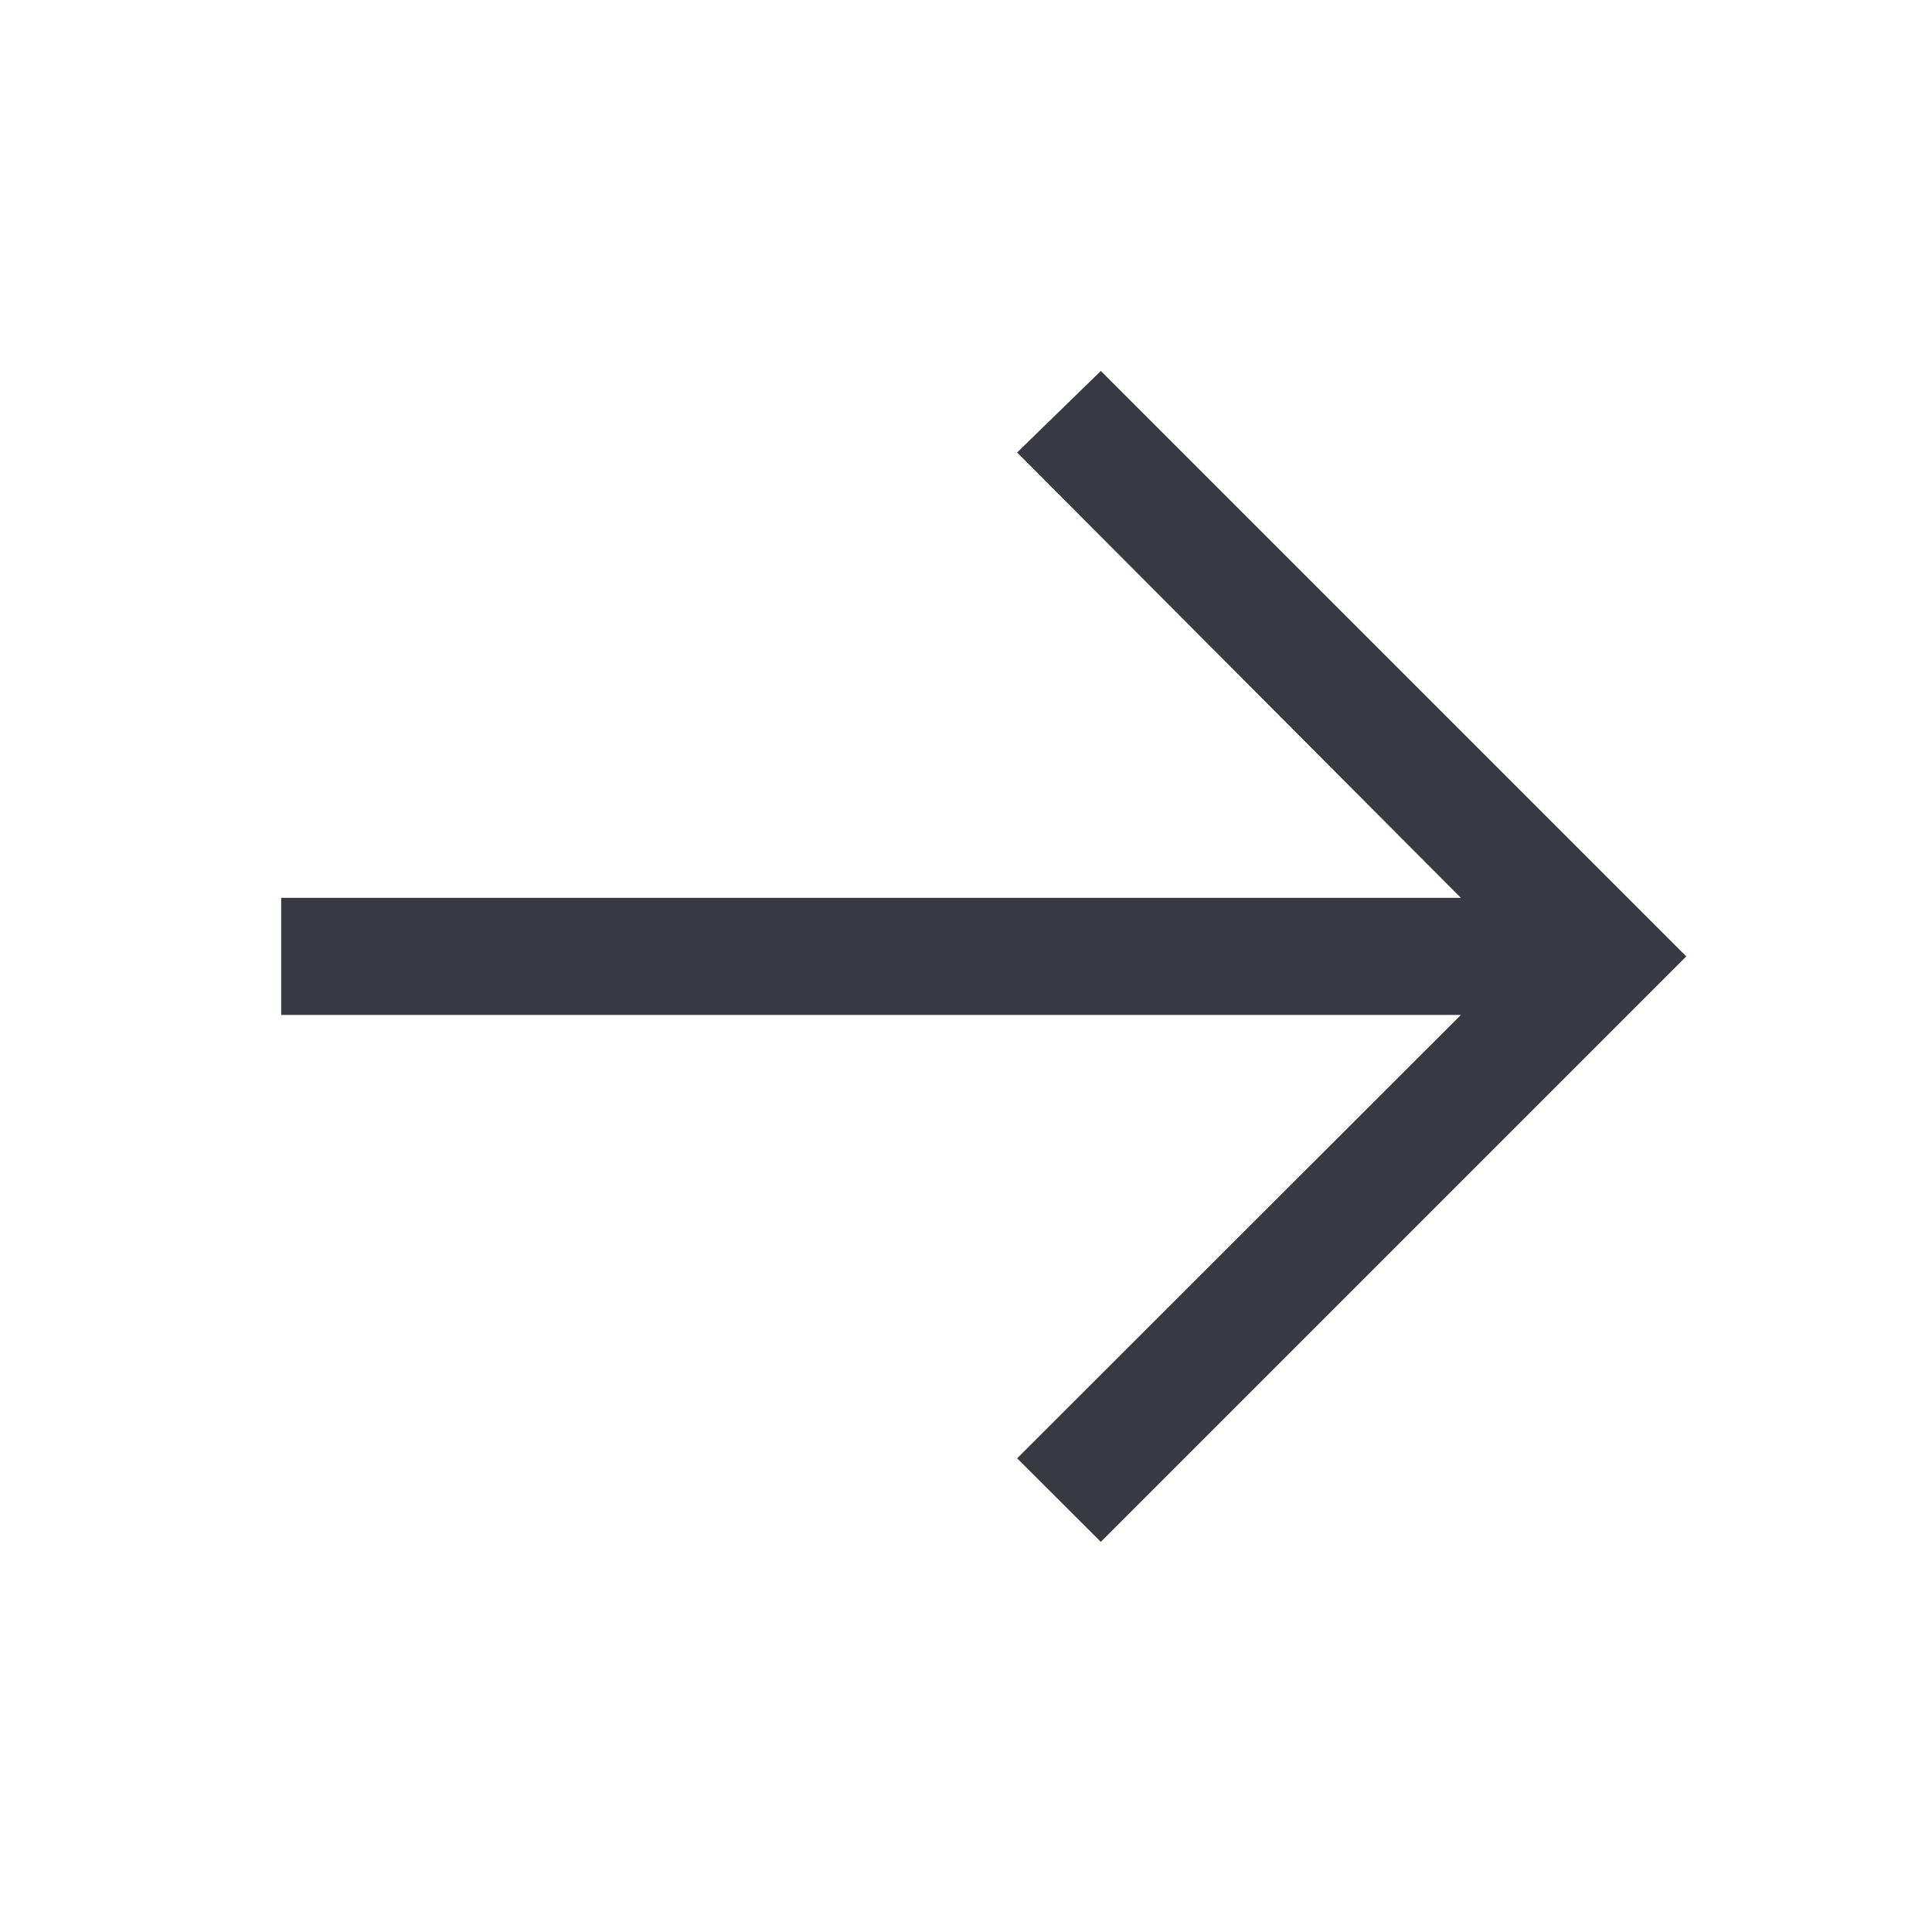
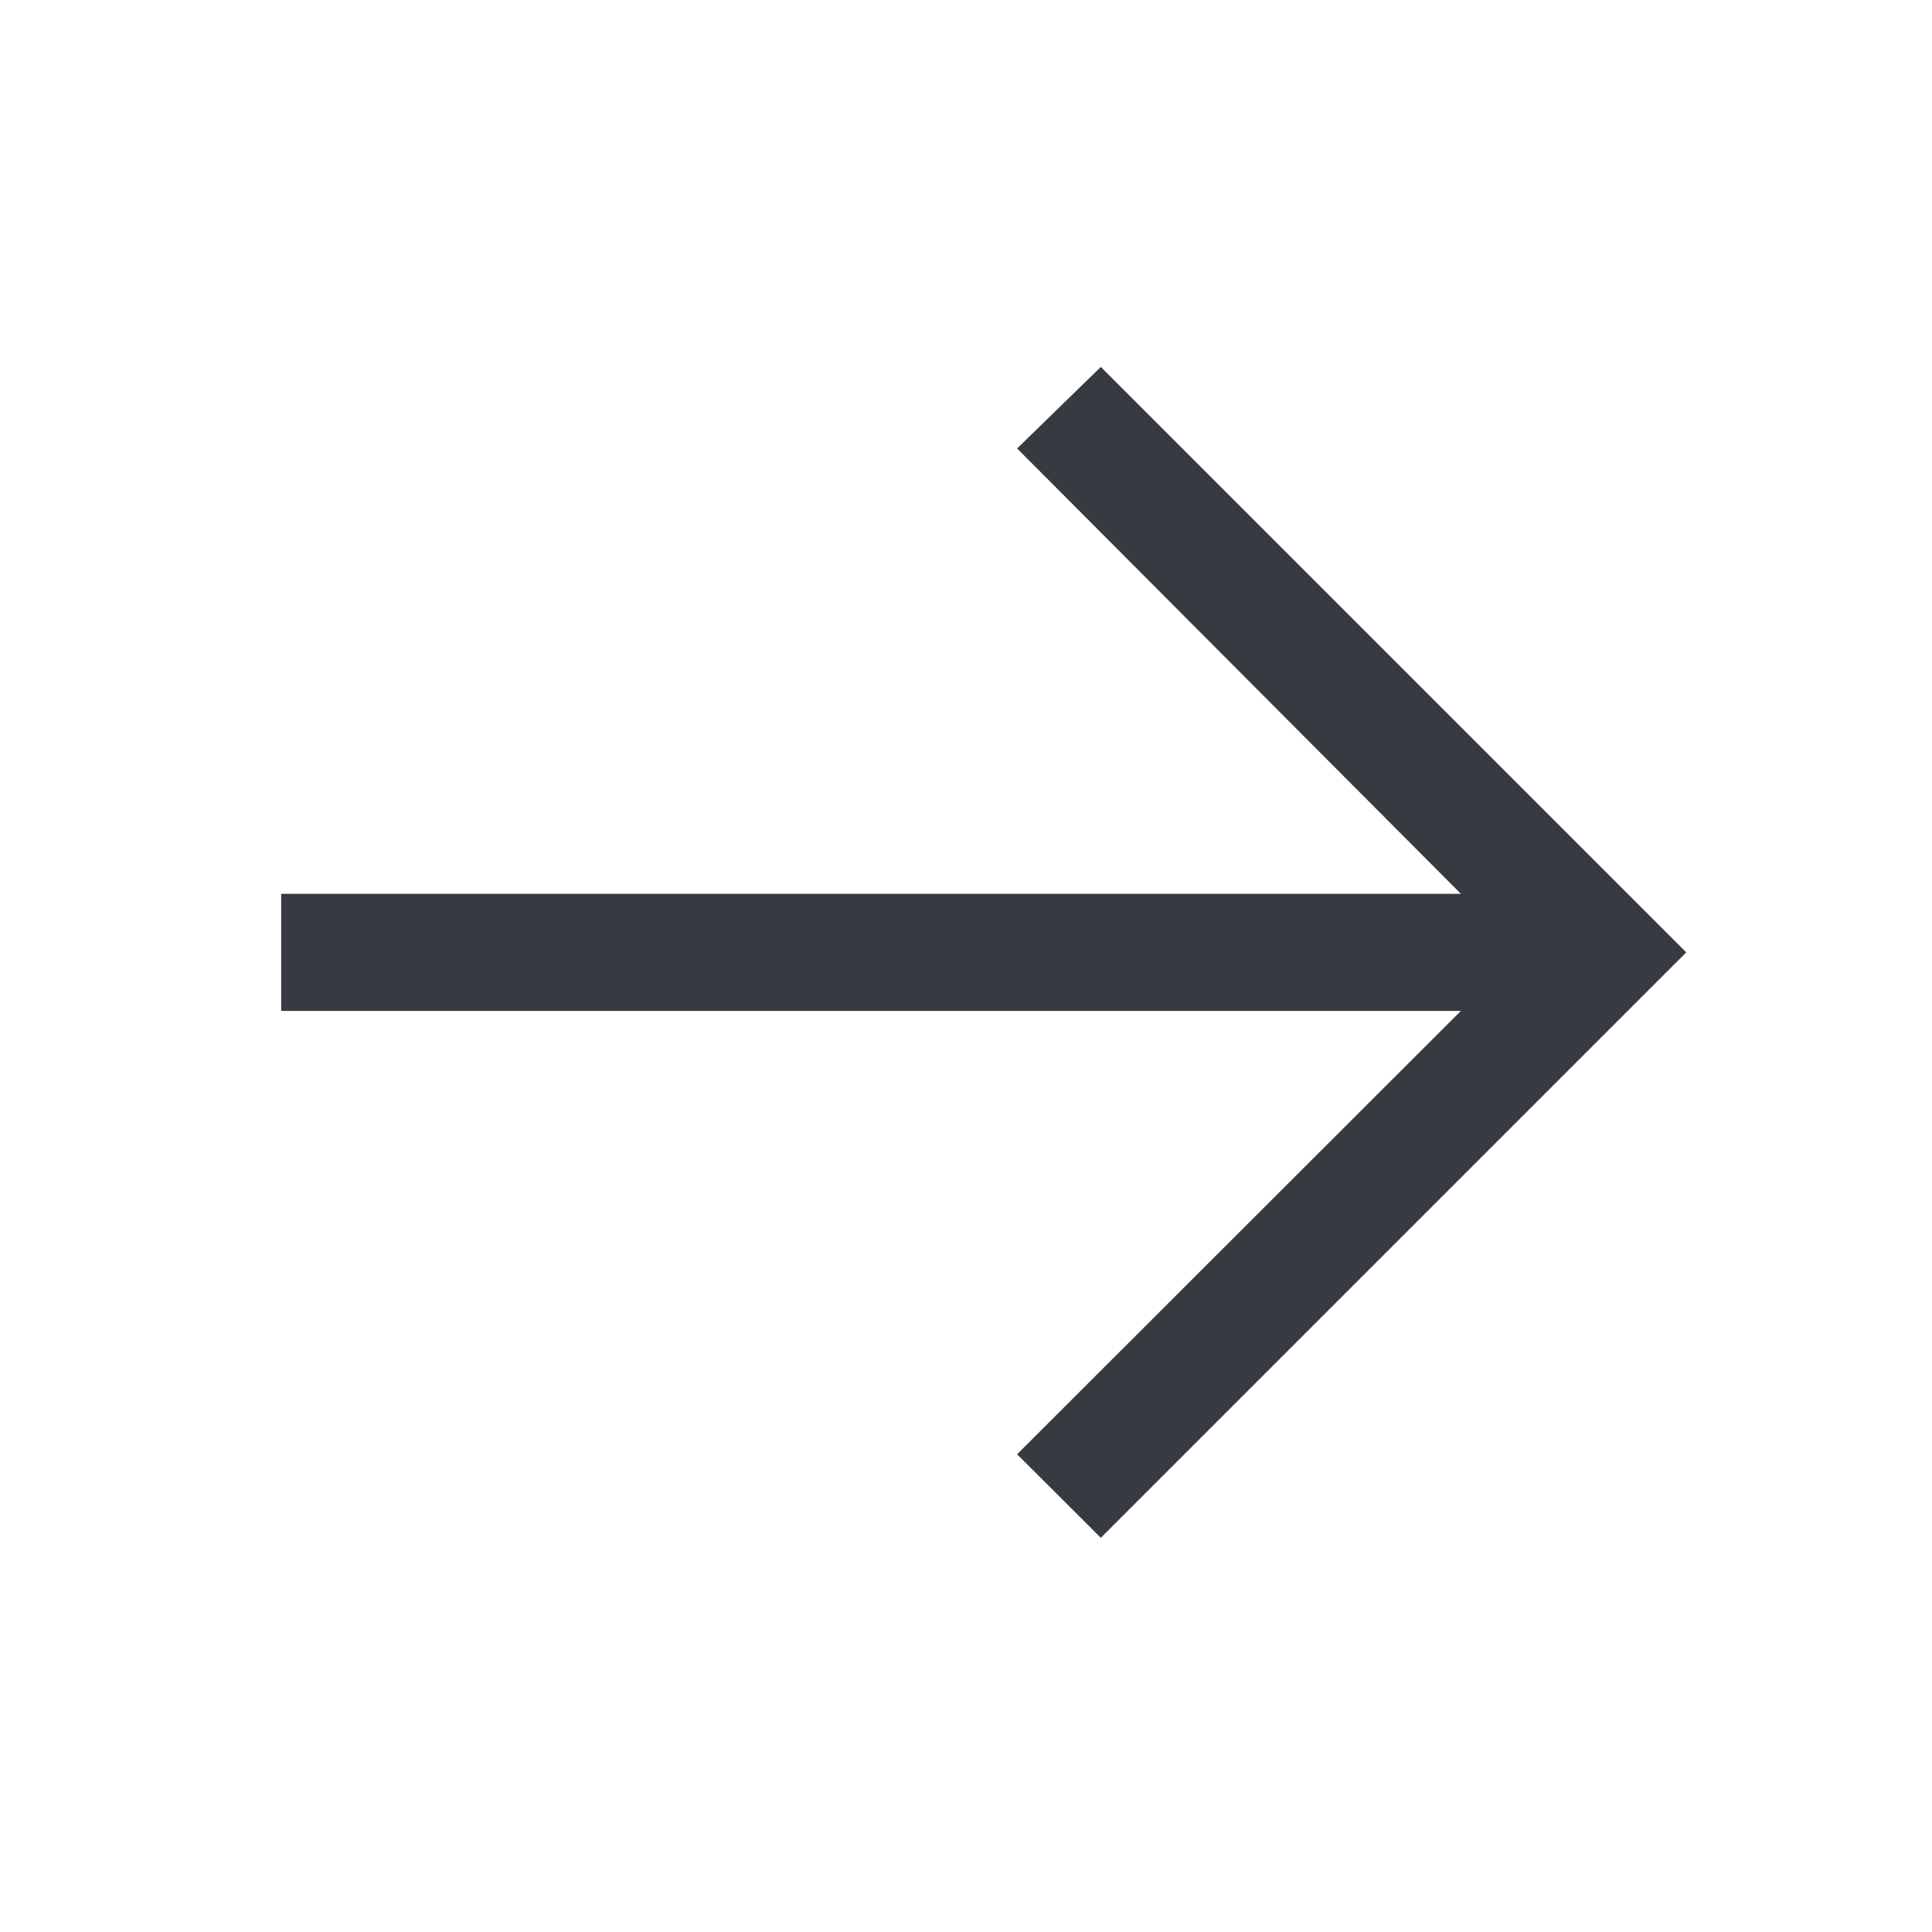
<svg xmlns="http://www.w3.org/2000/svg" width="33" height="33" viewBox="0 0 33 33" fill="none">
-   <path d="M18.803 6.336L17.373 7.729L24.953 15.336H4.803V17.336H24.953L17.373 24.909L18.803 26.336L28.803 16.336L18.803 6.336Z" fill="#383A41" />
+   <path d="M18.803 6.267L17.373 7.66L24.953 15.267H4.803V17.267H24.953L17.373 24.84L18.803 26.267L28.803 16.267L18.803 6.267Z" fill="#383A41" />
</svg>
